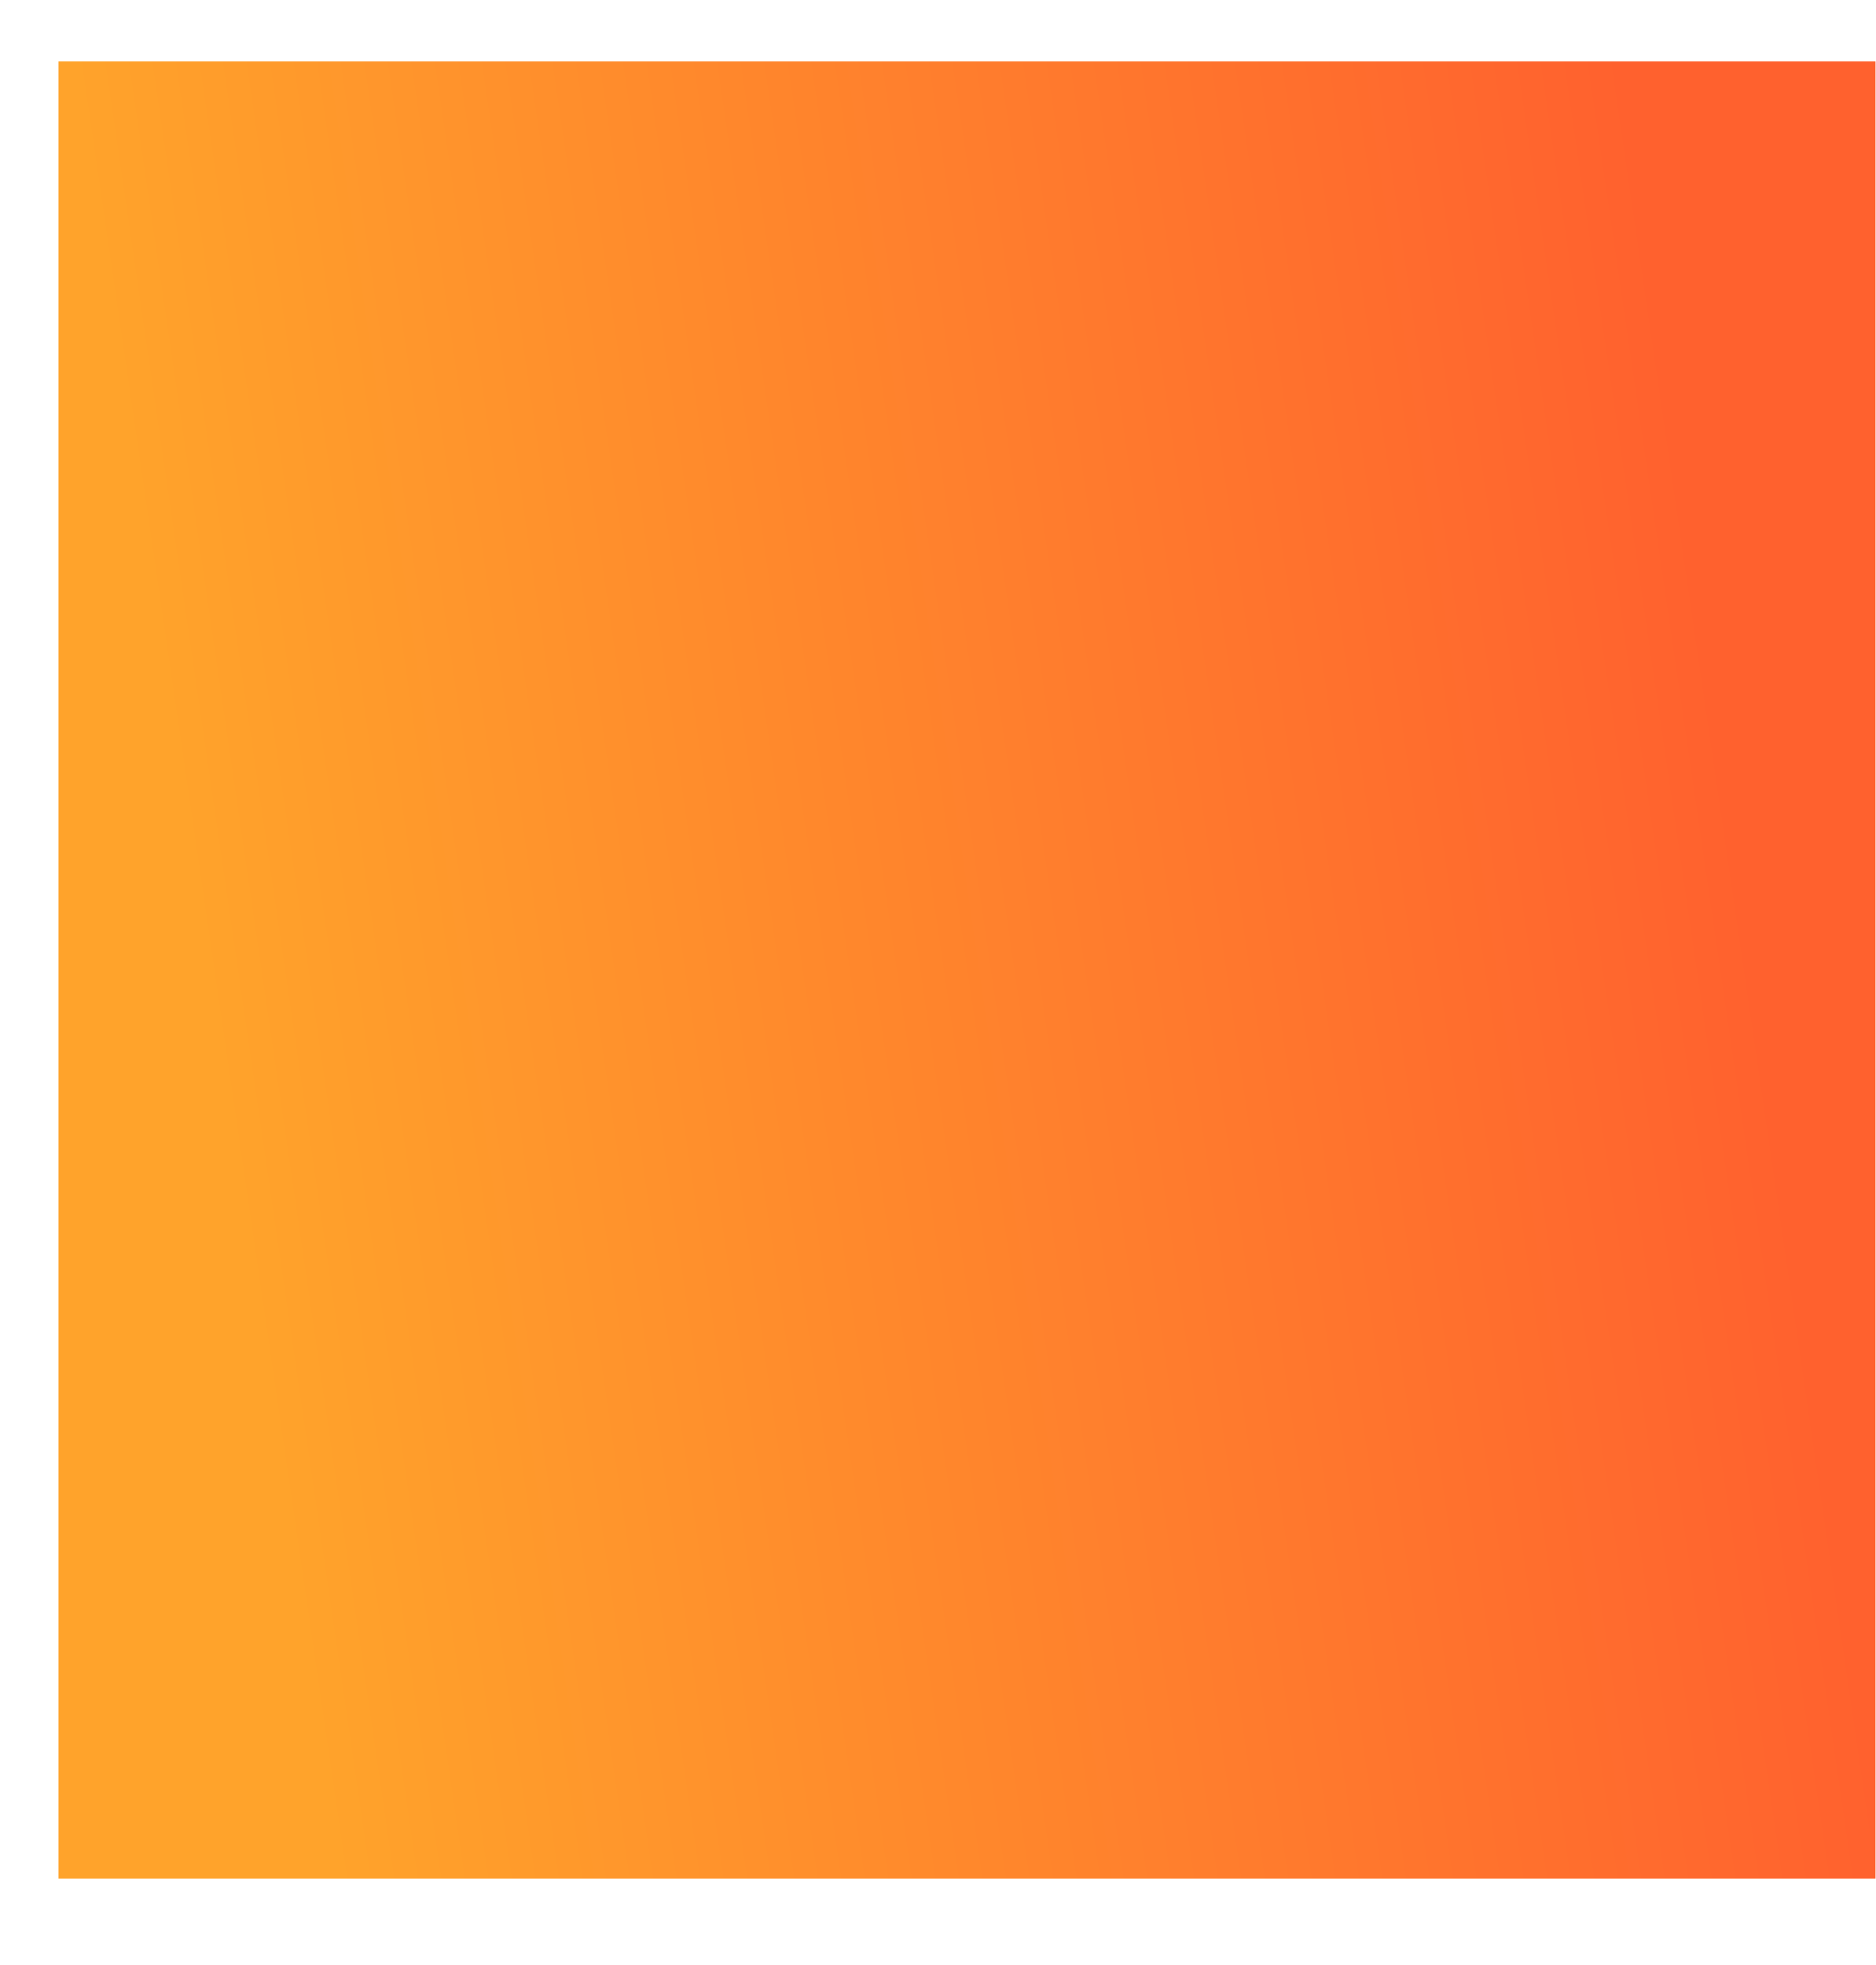
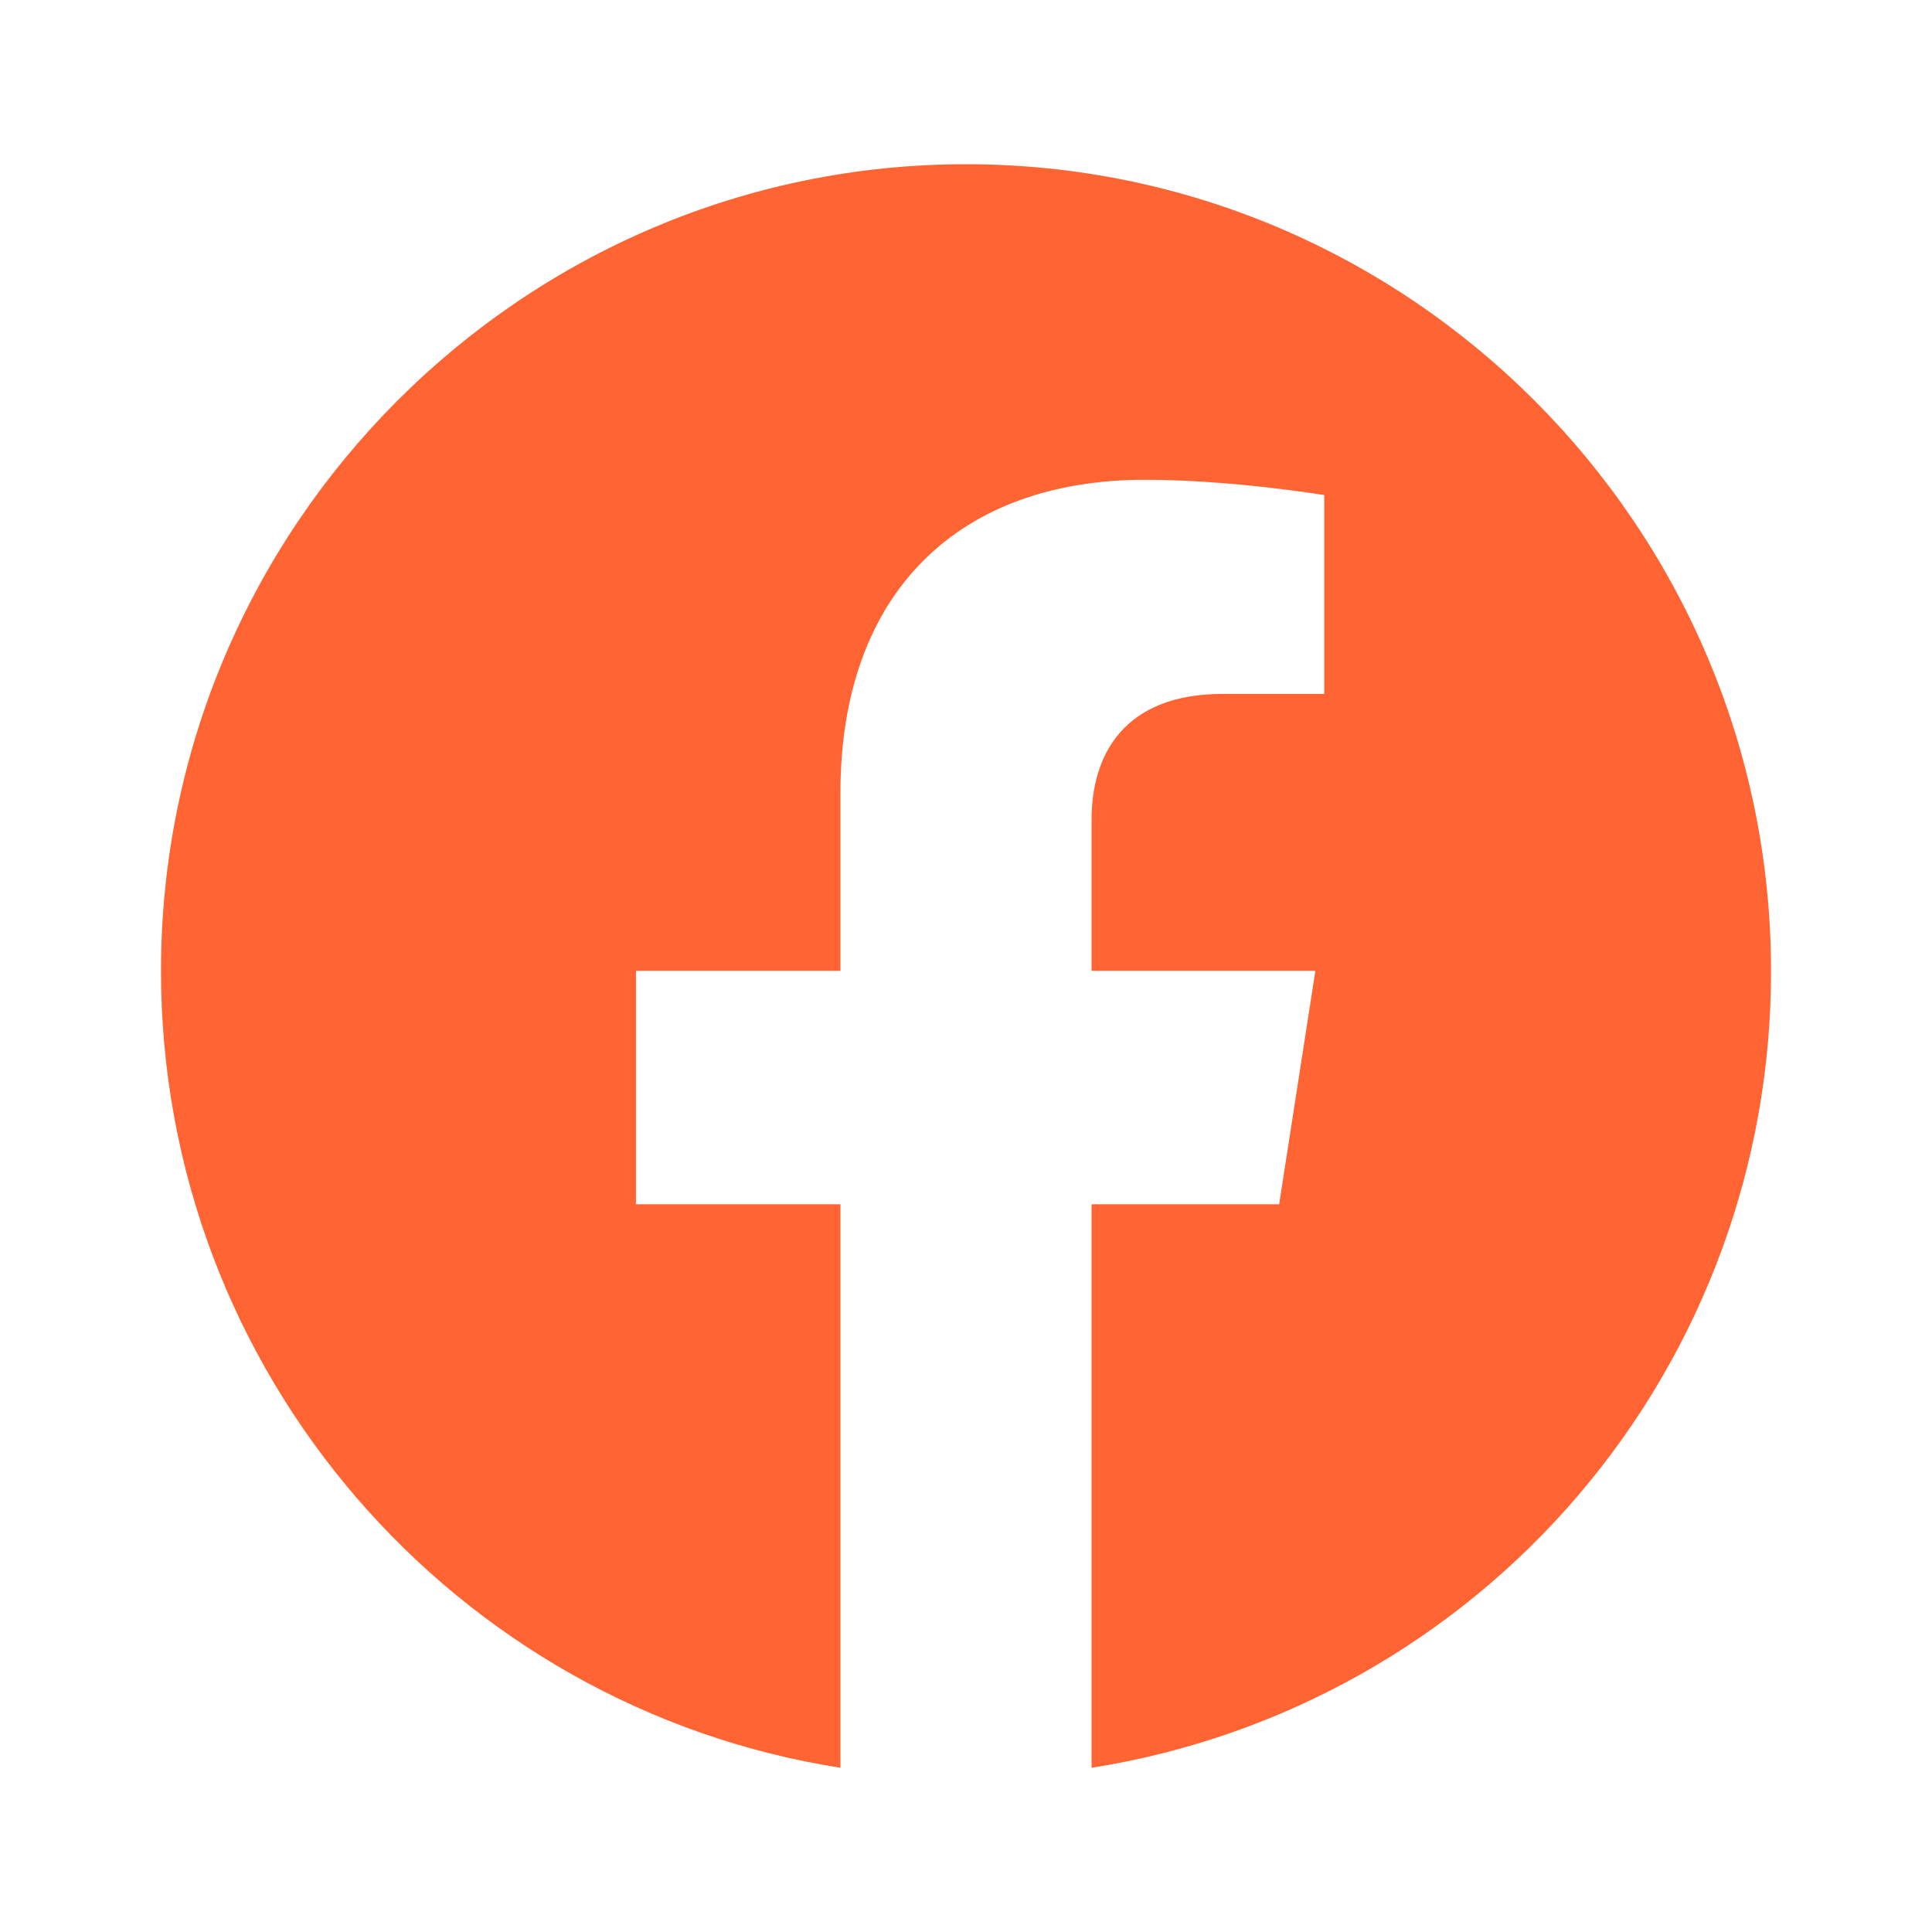
- <svg xmlns="http://www.w3.org/2000/svg" width="21" height="22" viewBox="0 0 21 22" fill="none">
-   <path d="M0.655 0.688H21V21.033H0.655V0.688Z" fill="url(#paint0_linear_28_105)" />
-   <defs>
-     <linearGradient id="paint0_linear_28_105" x1="18.175" y1="0.688" x2="1.143" y2="3.177" gradientUnits="userSpaceOnUse">
-       <stop stop-color="#FF612E" />
-       <stop offset="1" stop-color="#FFA32B" />
-     </linearGradient>
-   </defs>
+ <svg xmlns="http://www.w3.org/2000/svg" fill="#ff6432" width="50px" height="50px" viewBox="0 0 24 24">
+   <path d="M12 2.04C6.5 2.04 2 6.53 2 12.06C2 17.06 5.66 21.21 10.44 21.96V14.96H7.9V12.06H10.44V9.85C10.44 7.34 11.93 5.96 14.22 5.96C15.31 5.96 16.45 6.15 16.45 6.15V8.62H15.19C13.95 8.62 13.56 9.39 13.56 10.18V12.06H16.34L15.89 14.96H13.56V21.96C15.916 21.588 18.062 20.386 19.61 18.57C21.158 16.755 22.005 14.446 22 12.06C22 6.53 17.5 2.04 12 2.04Z" />
</svg>
